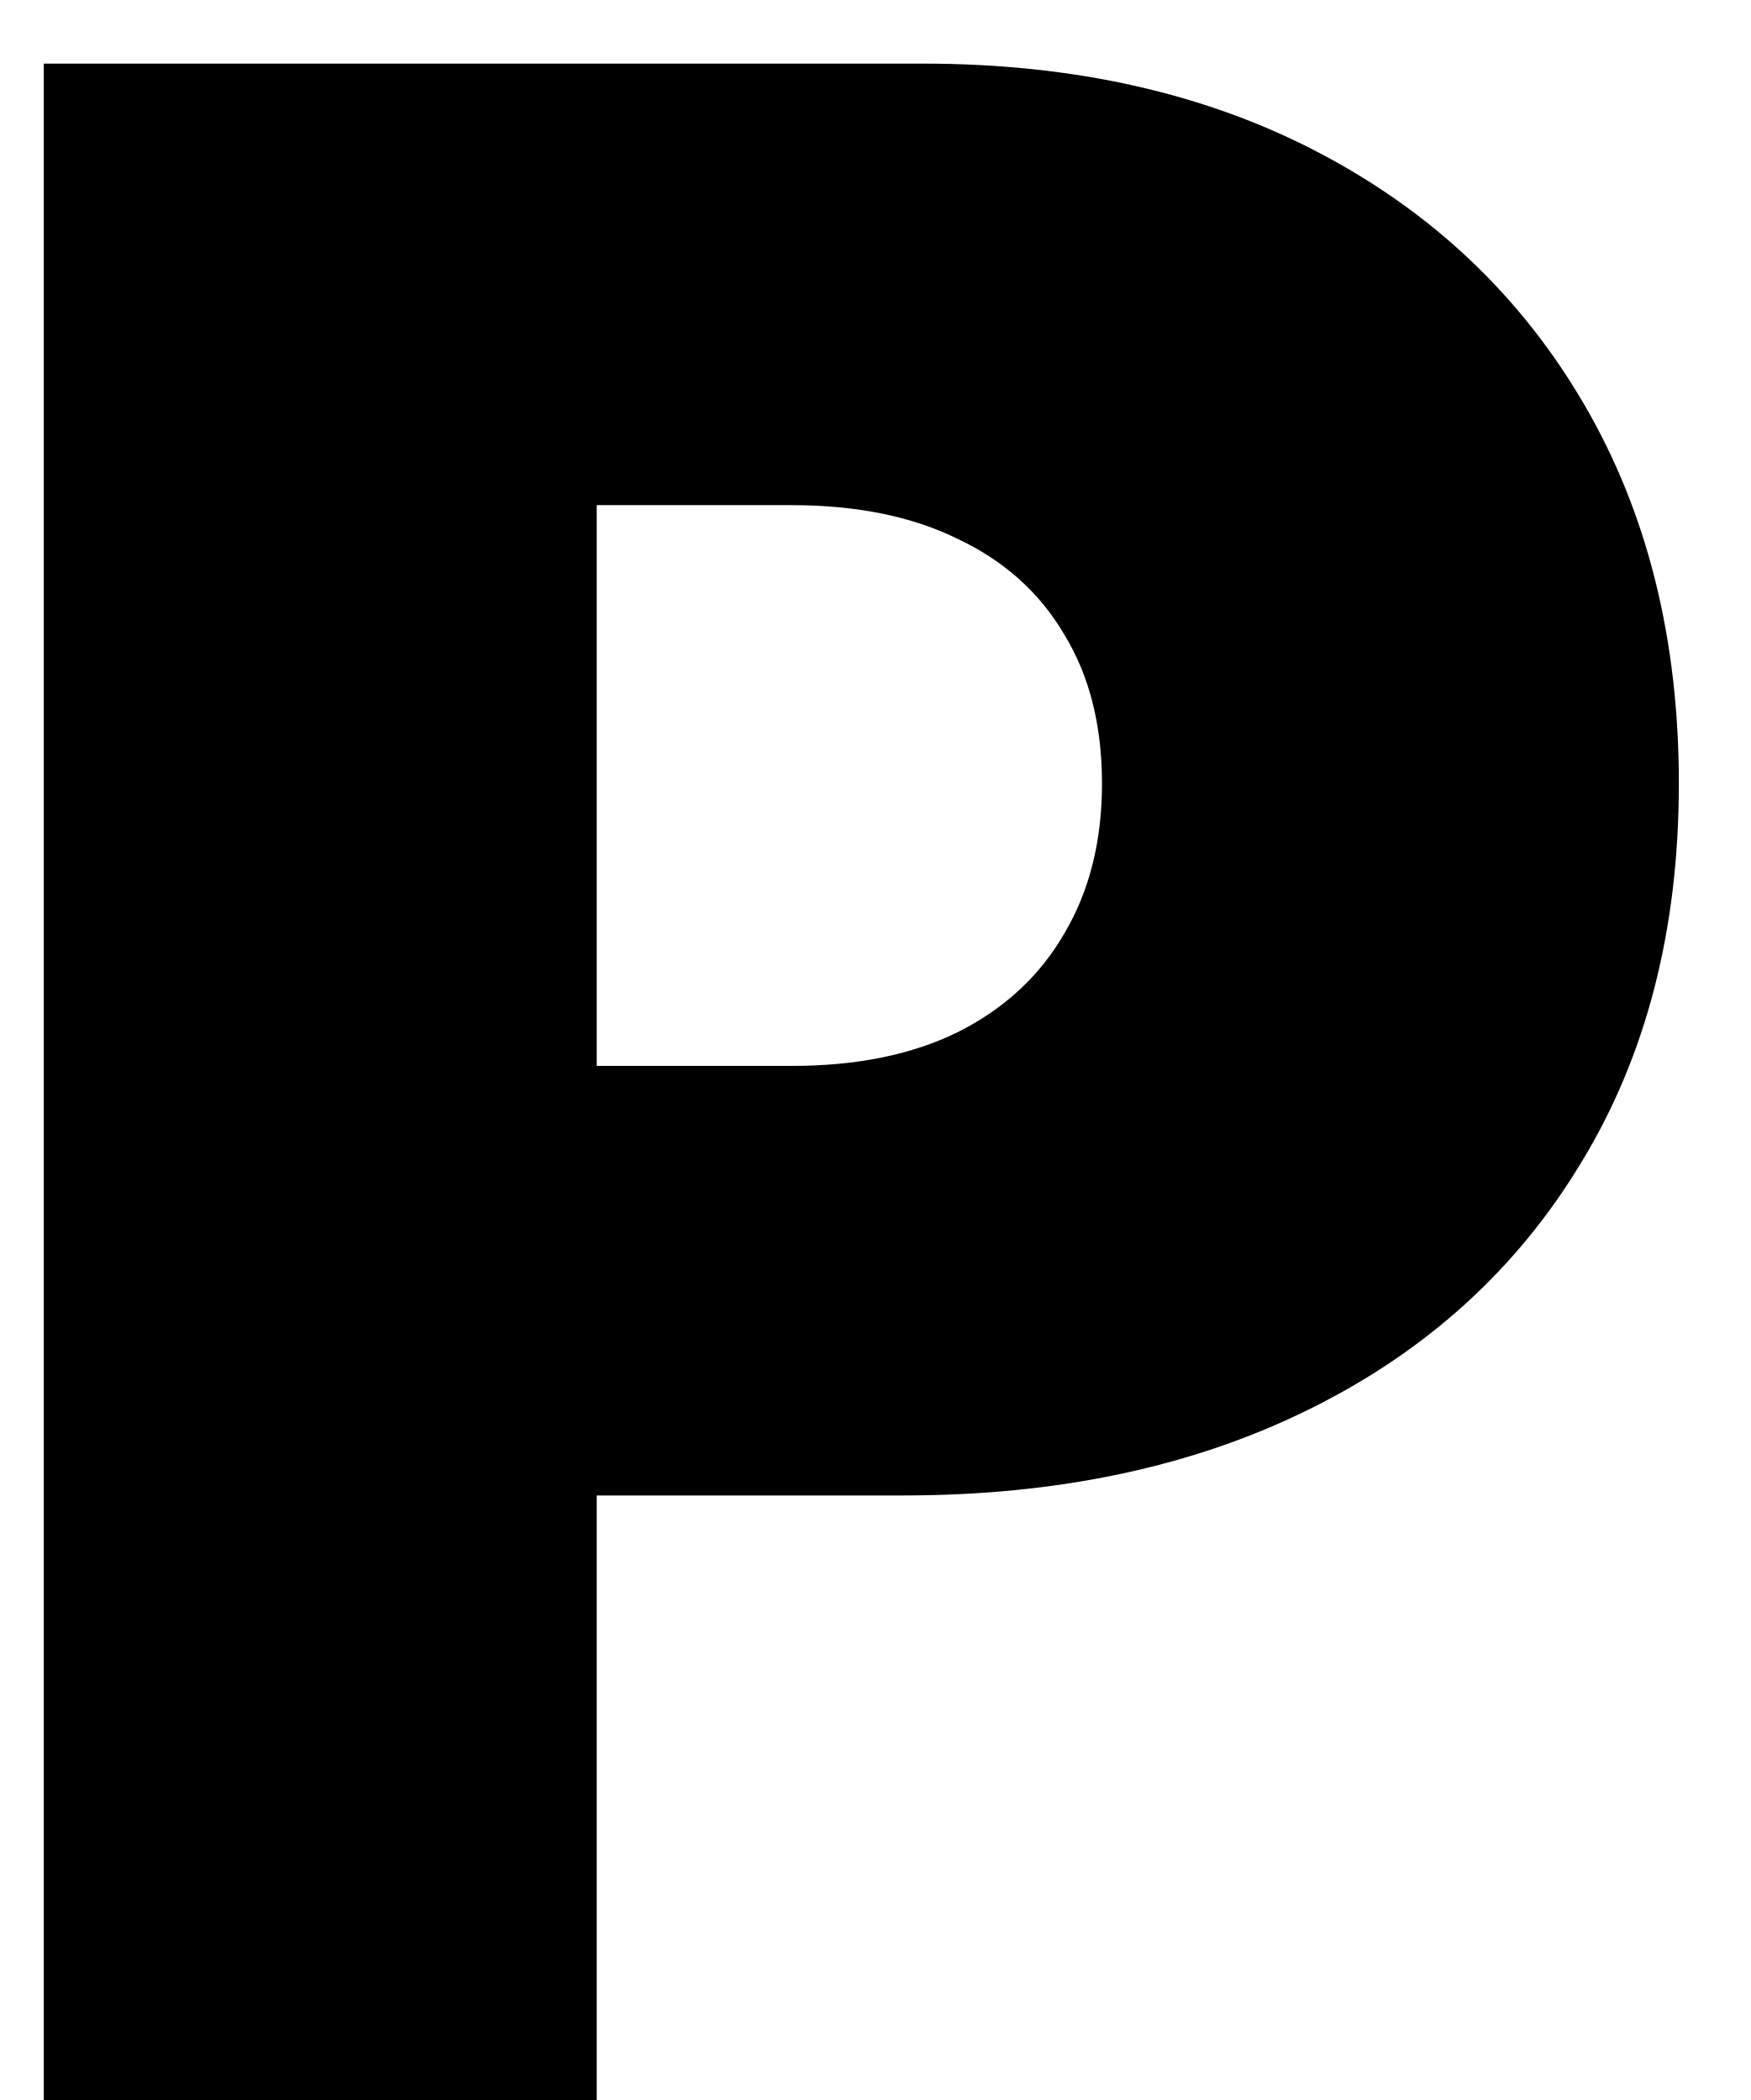
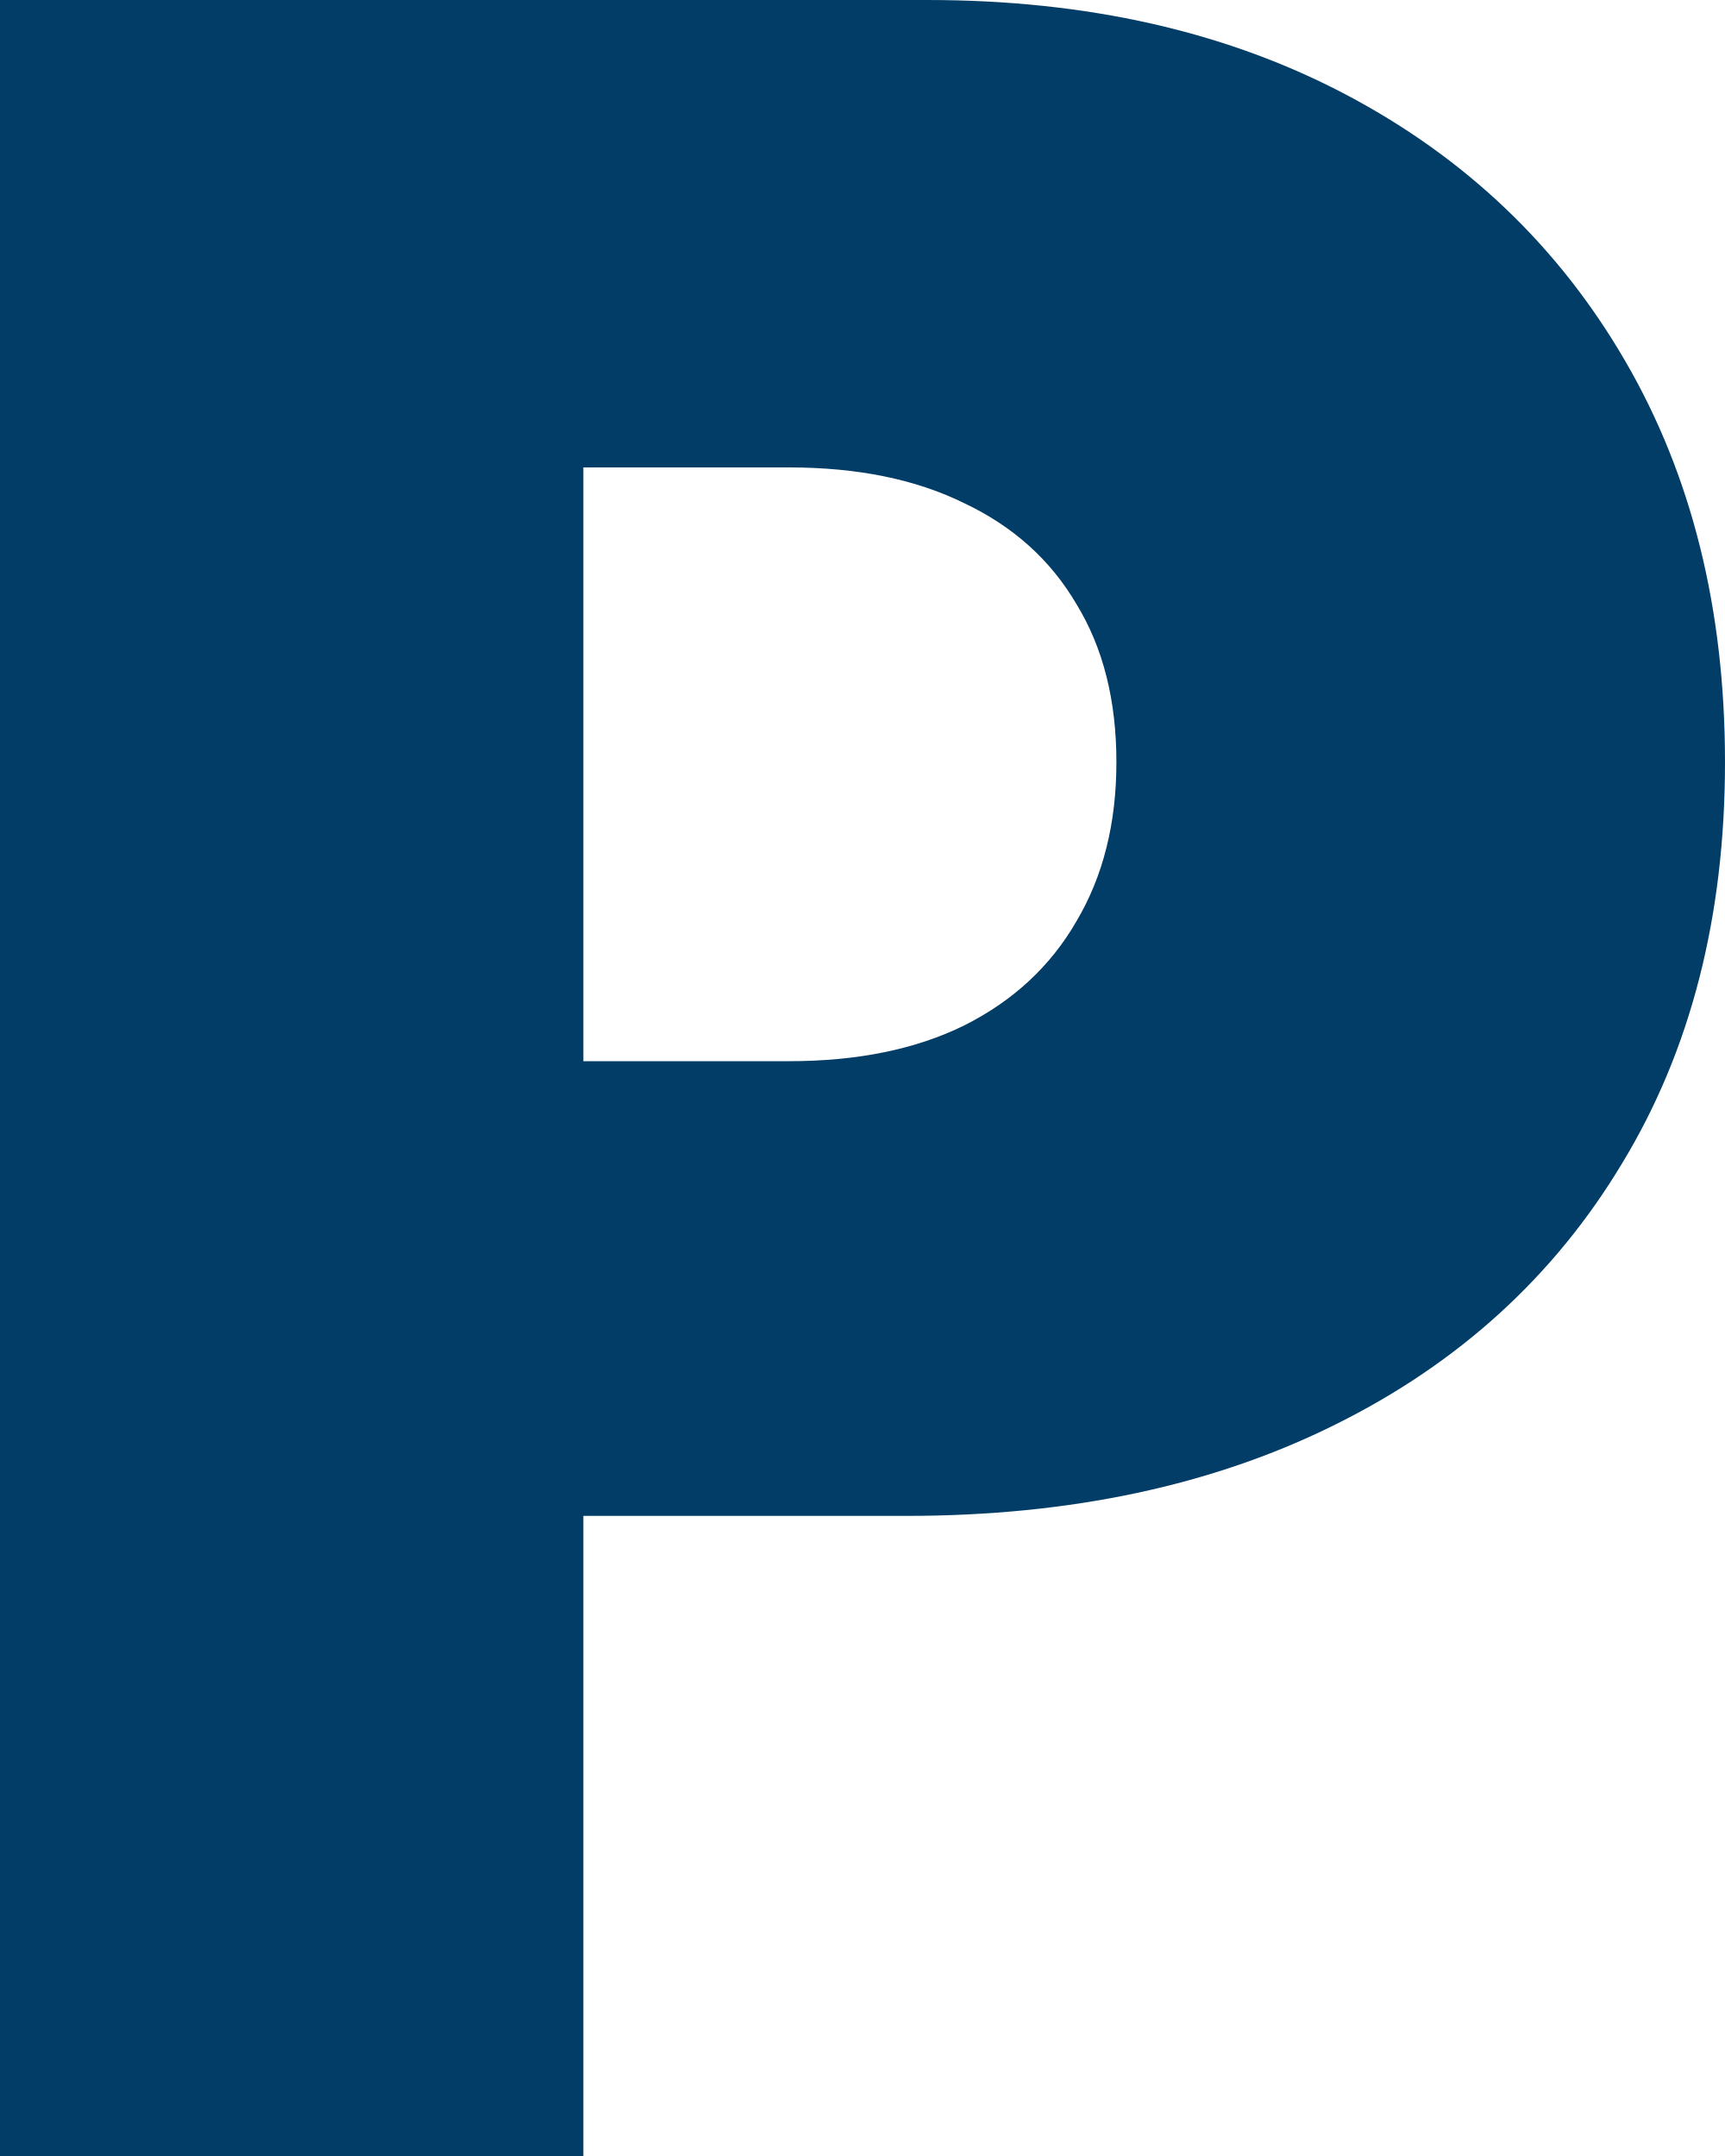
- <svg xmlns="http://www.w3.org/2000/svg" width="20" height="24" viewBox="0 0 20 24" fill="none">
-   <path d="M0.5 24V0.727H10.546C12.273 0.727 13.784 1.068 15.079 1.75C16.375 2.432 17.383 3.39 18.102 4.625C18.822 5.86 19.182 7.303 19.182 8.955C19.182 10.621 18.811 12.064 18.068 13.284C17.333 14.504 16.299 15.443 14.966 16.102C13.64 16.761 12.091 17.091 10.318 17.091H4.318V12.182H9.045C9.788 12.182 10.421 12.053 10.943 11.796C11.473 11.53 11.879 11.155 12.159 10.671C12.447 10.186 12.591 9.614 12.591 8.955C12.591 8.288 12.447 7.72 12.159 7.25C11.879 6.773 11.473 6.409 10.943 6.159C10.421 5.902 9.788 5.773 9.045 5.773H6.818V24H0.5Z" fill="black" />
+ <svg xmlns="http://www.w3.org/2000/svg" width="16" height="20" viewBox="0 0 16 20" fill="none">
+   <path id="Ð " d="M0 20V0H8.603C10.083 0 11.377 0.293 12.487 0.879C13.596 1.465 14.459 2.288 15.075 3.35C15.692 4.411 16 5.651 16 7.07C16 8.503 15.682 9.743 15.046 10.791C14.417 11.839 13.531 12.646 12.389 13.213C11.254 13.779 9.927 14.062 8.409 14.062H3.27V9.844H7.319C7.955 9.844 8.496 9.733 8.944 9.512C9.398 9.284 9.745 8.962 9.985 8.545C10.232 8.128 10.355 7.637 10.355 7.07C10.355 6.497 10.232 6.009 9.985 5.605C9.745 5.195 9.398 4.883 8.944 4.668C8.496 4.447 7.955 4.336 7.319 4.336H5.411V20H0Z" fill="#023D67" />
</svg>
